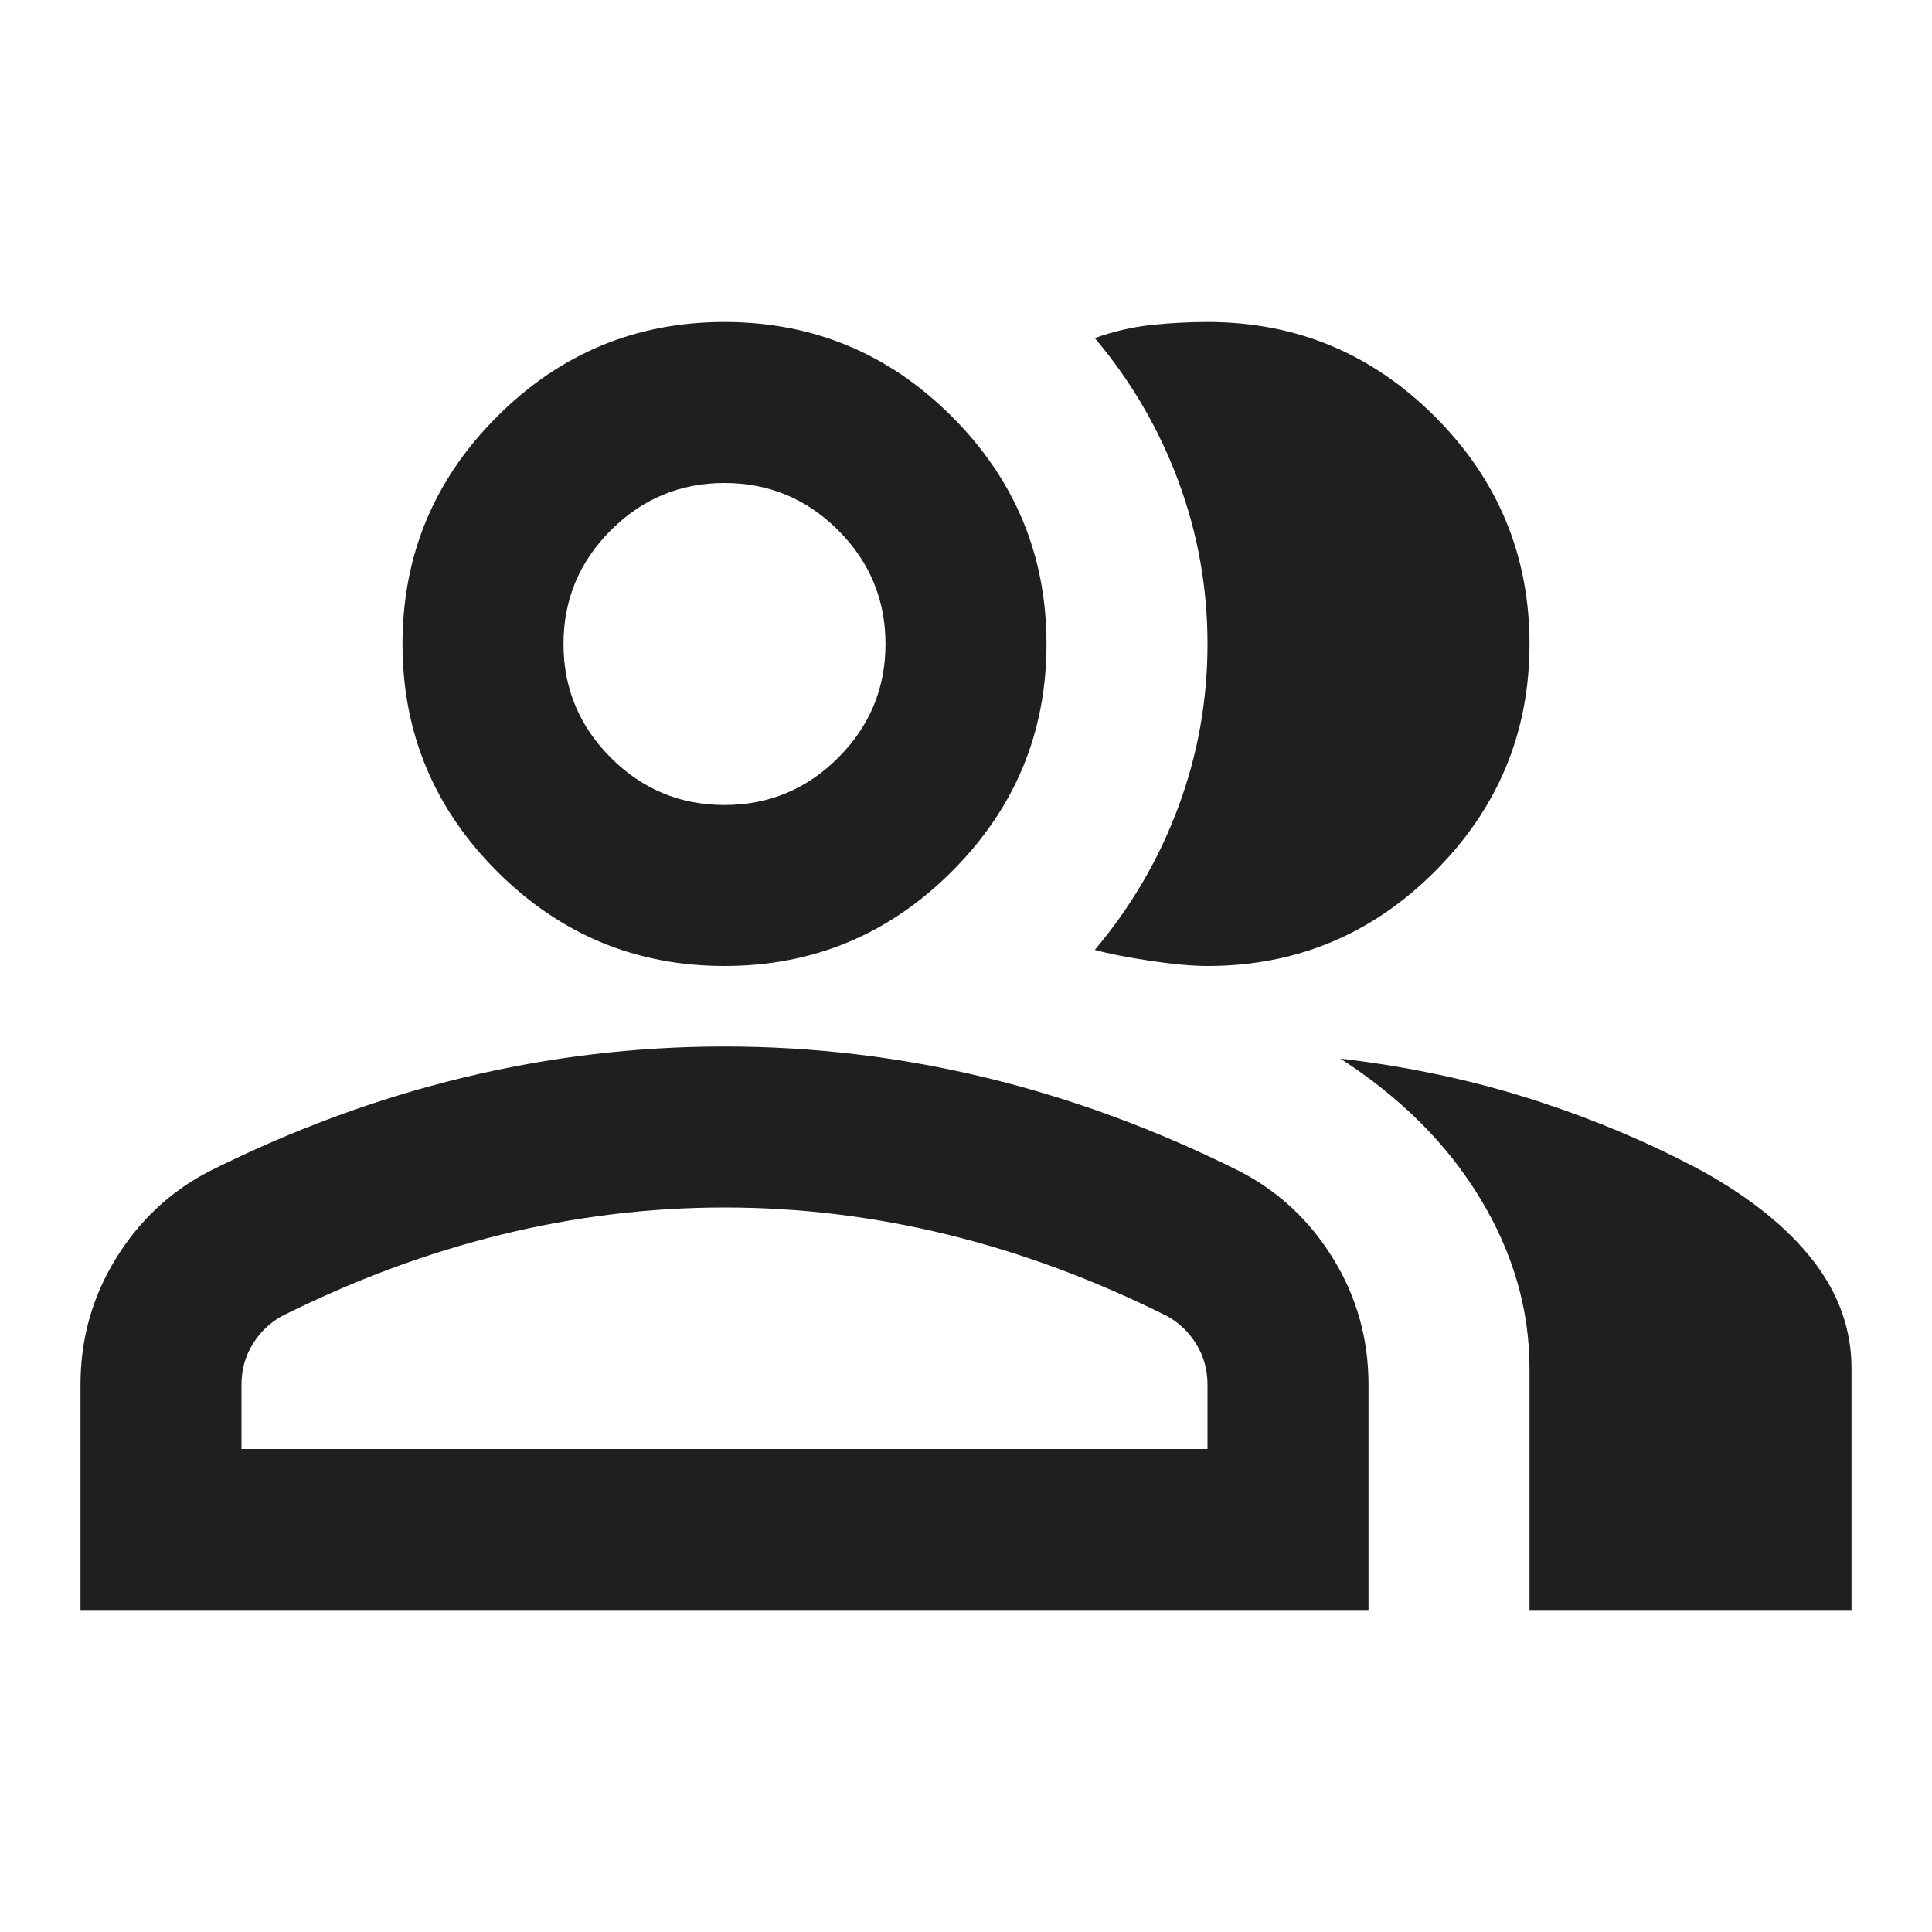
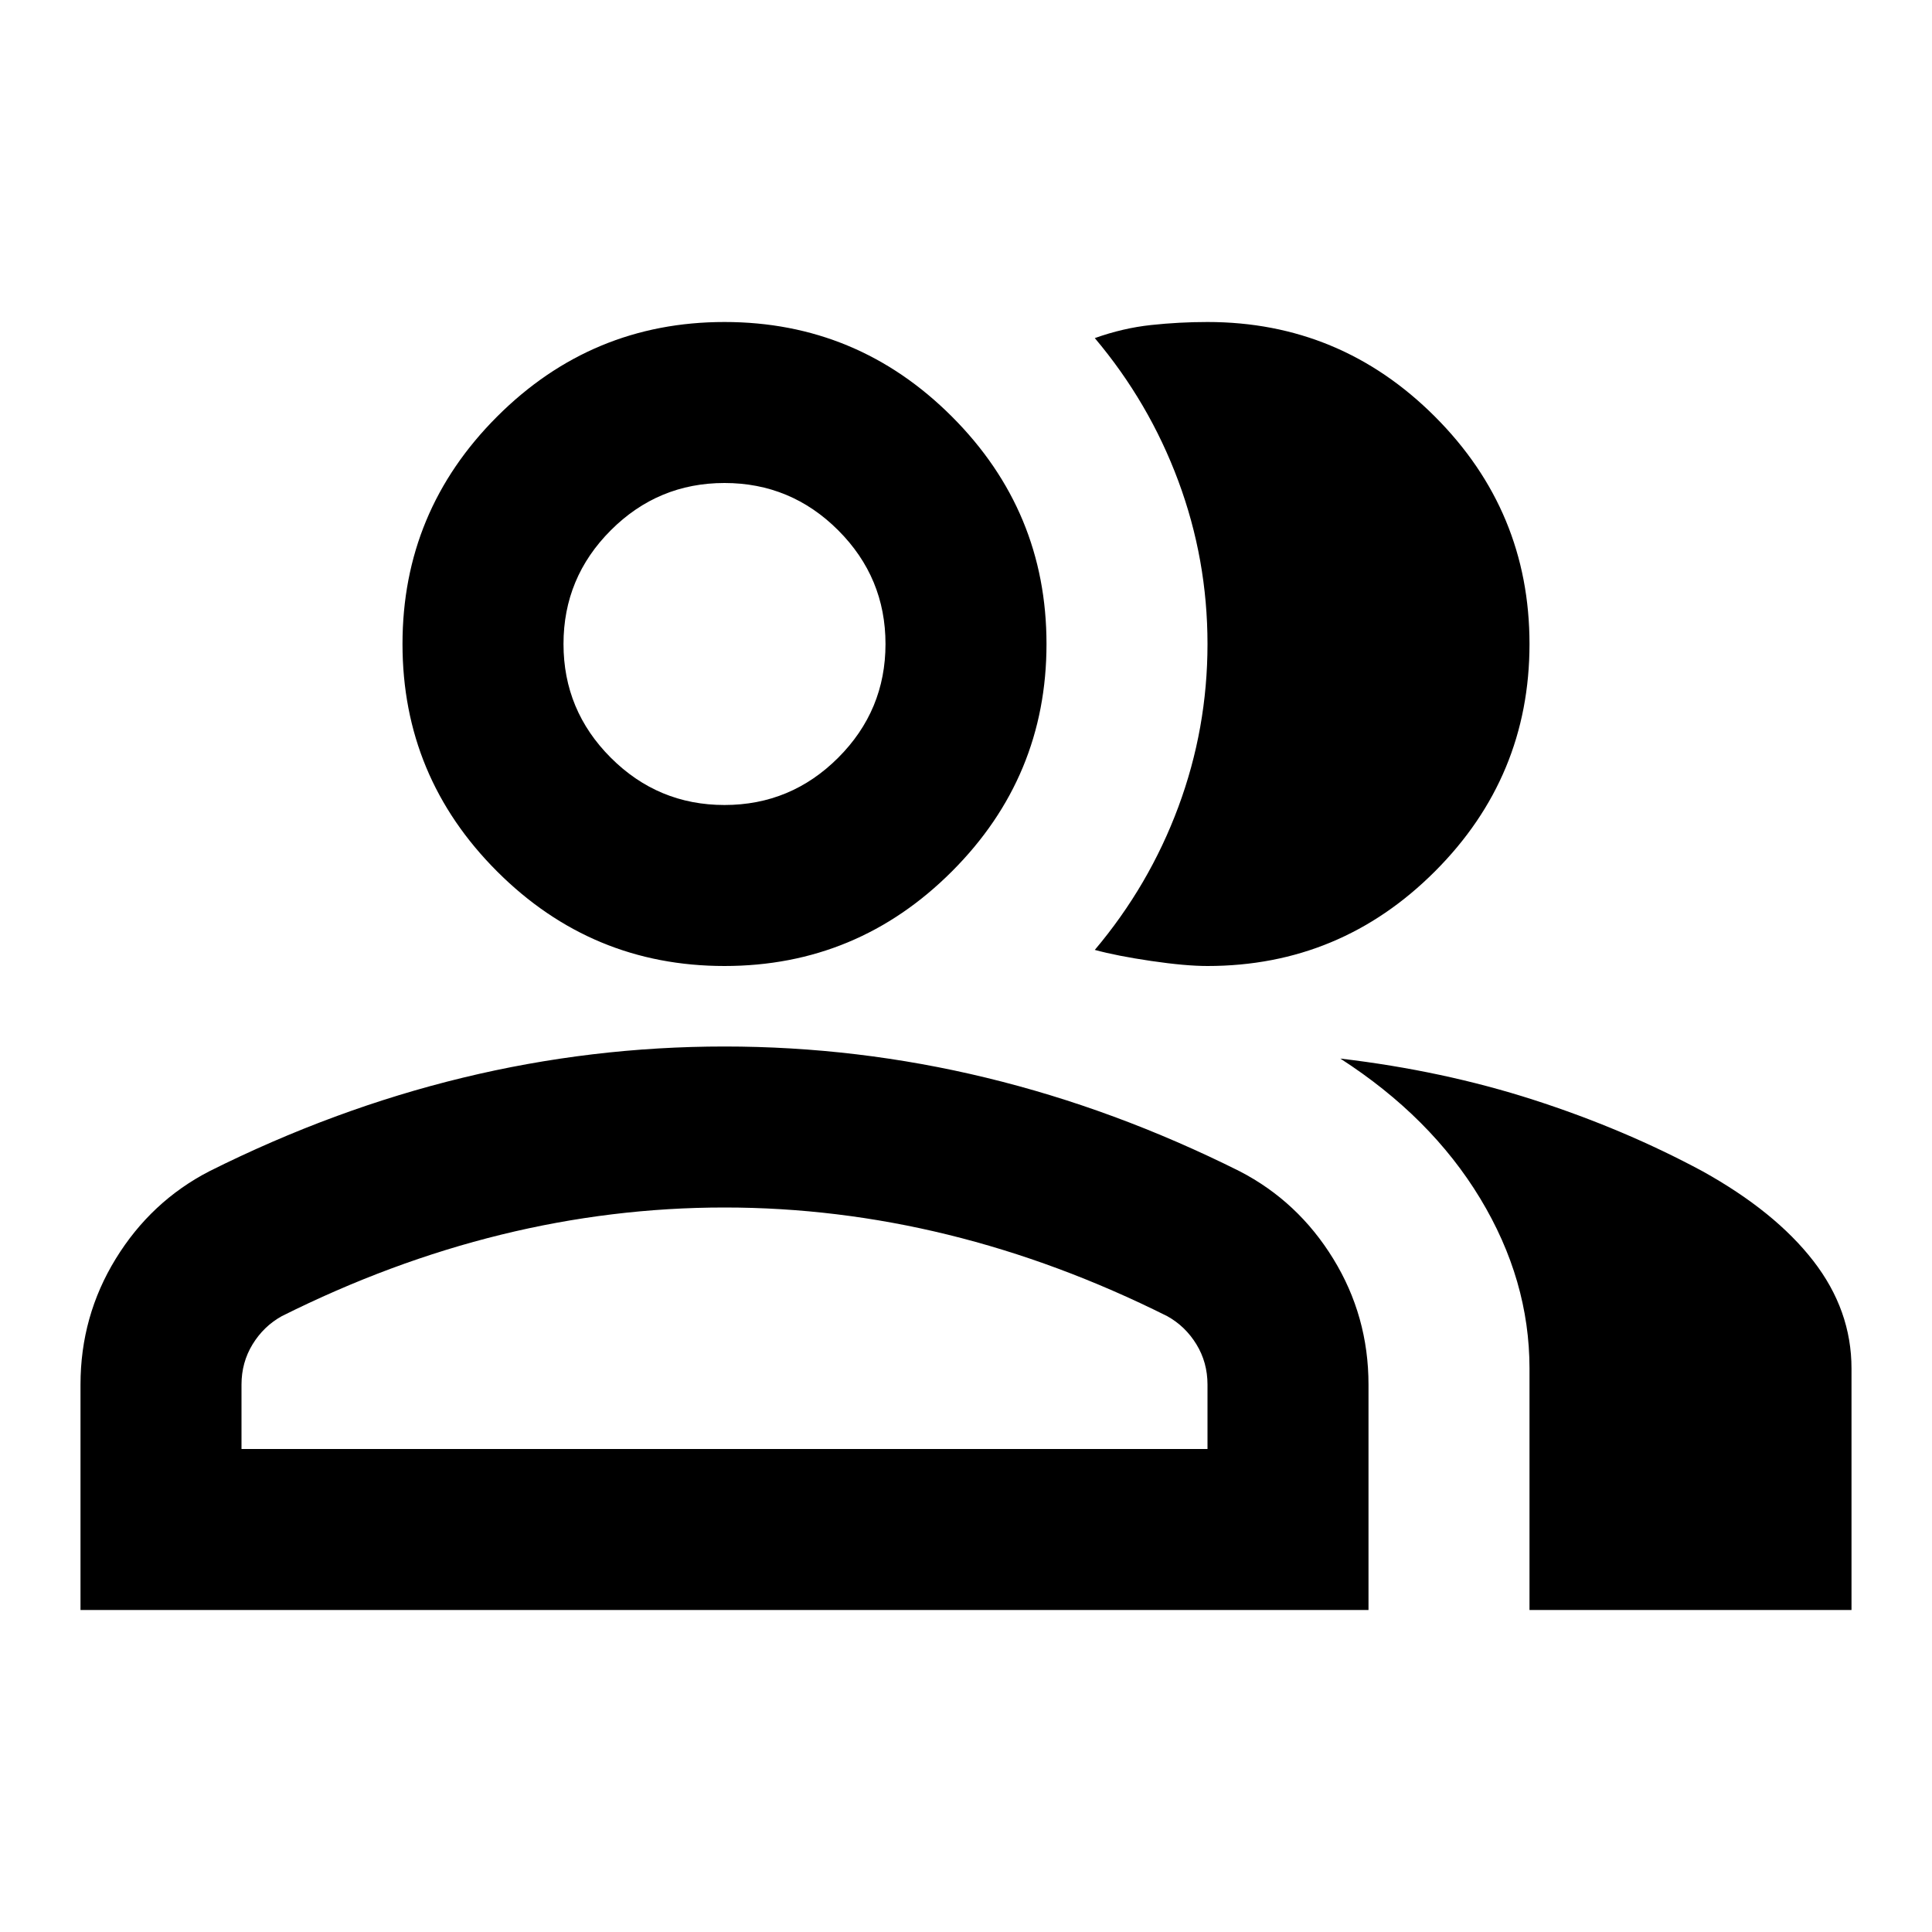
- <svg xmlns="http://www.w3.org/2000/svg" height="24px" viewBox="0 -960 960 960" width="24px" fill="#1f1f1f">
+ <svg xmlns="http://www.w3.org/2000/svg" height="24px" viewBox="0 -960 960 960" width="24px" fill="#000000">
  <path d="M40-160v-112q0-34 17.5-62.5T104-378q62-31 126-46.5T360-440q66 0 130 15.5T616-378q29 15 46.5 43.5T680-272v112H40Zm720 0v-120q0-44-24.5-84.5T666-434q51 6 96 20.5t84 35.5q36 20 55 44.5t19 53.5v120H760ZM247-527q-47-47-47-113t47-113q47-47 113-47t113 47q47 47 47 113t-47 113q-47 47-113 47t-113-47Zm466 0q-47 47-113 47-11 0-28-2.5t-28-5.5q27-32 41.5-71t14.5-81q0-42-14.5-81T544-792q14-5 28-6.5t28-1.5q66 0 113 47t47 113q0 66-47 113ZM120-240h480v-32q0-11-5.5-20T580-306q-54-27-109-40.5T360-360q-56 0-111 13.5T140-306q-9 5-14.5 14t-5.5 20v32Zm296.5-343.5Q440-607 440-640t-23.5-56.5Q393-720 360-720t-56.5 23.5Q280-673 280-640t23.5 56.5Q327-560 360-560t56.5-23.5ZM360-240Zm0-400Z" />
</svg>
